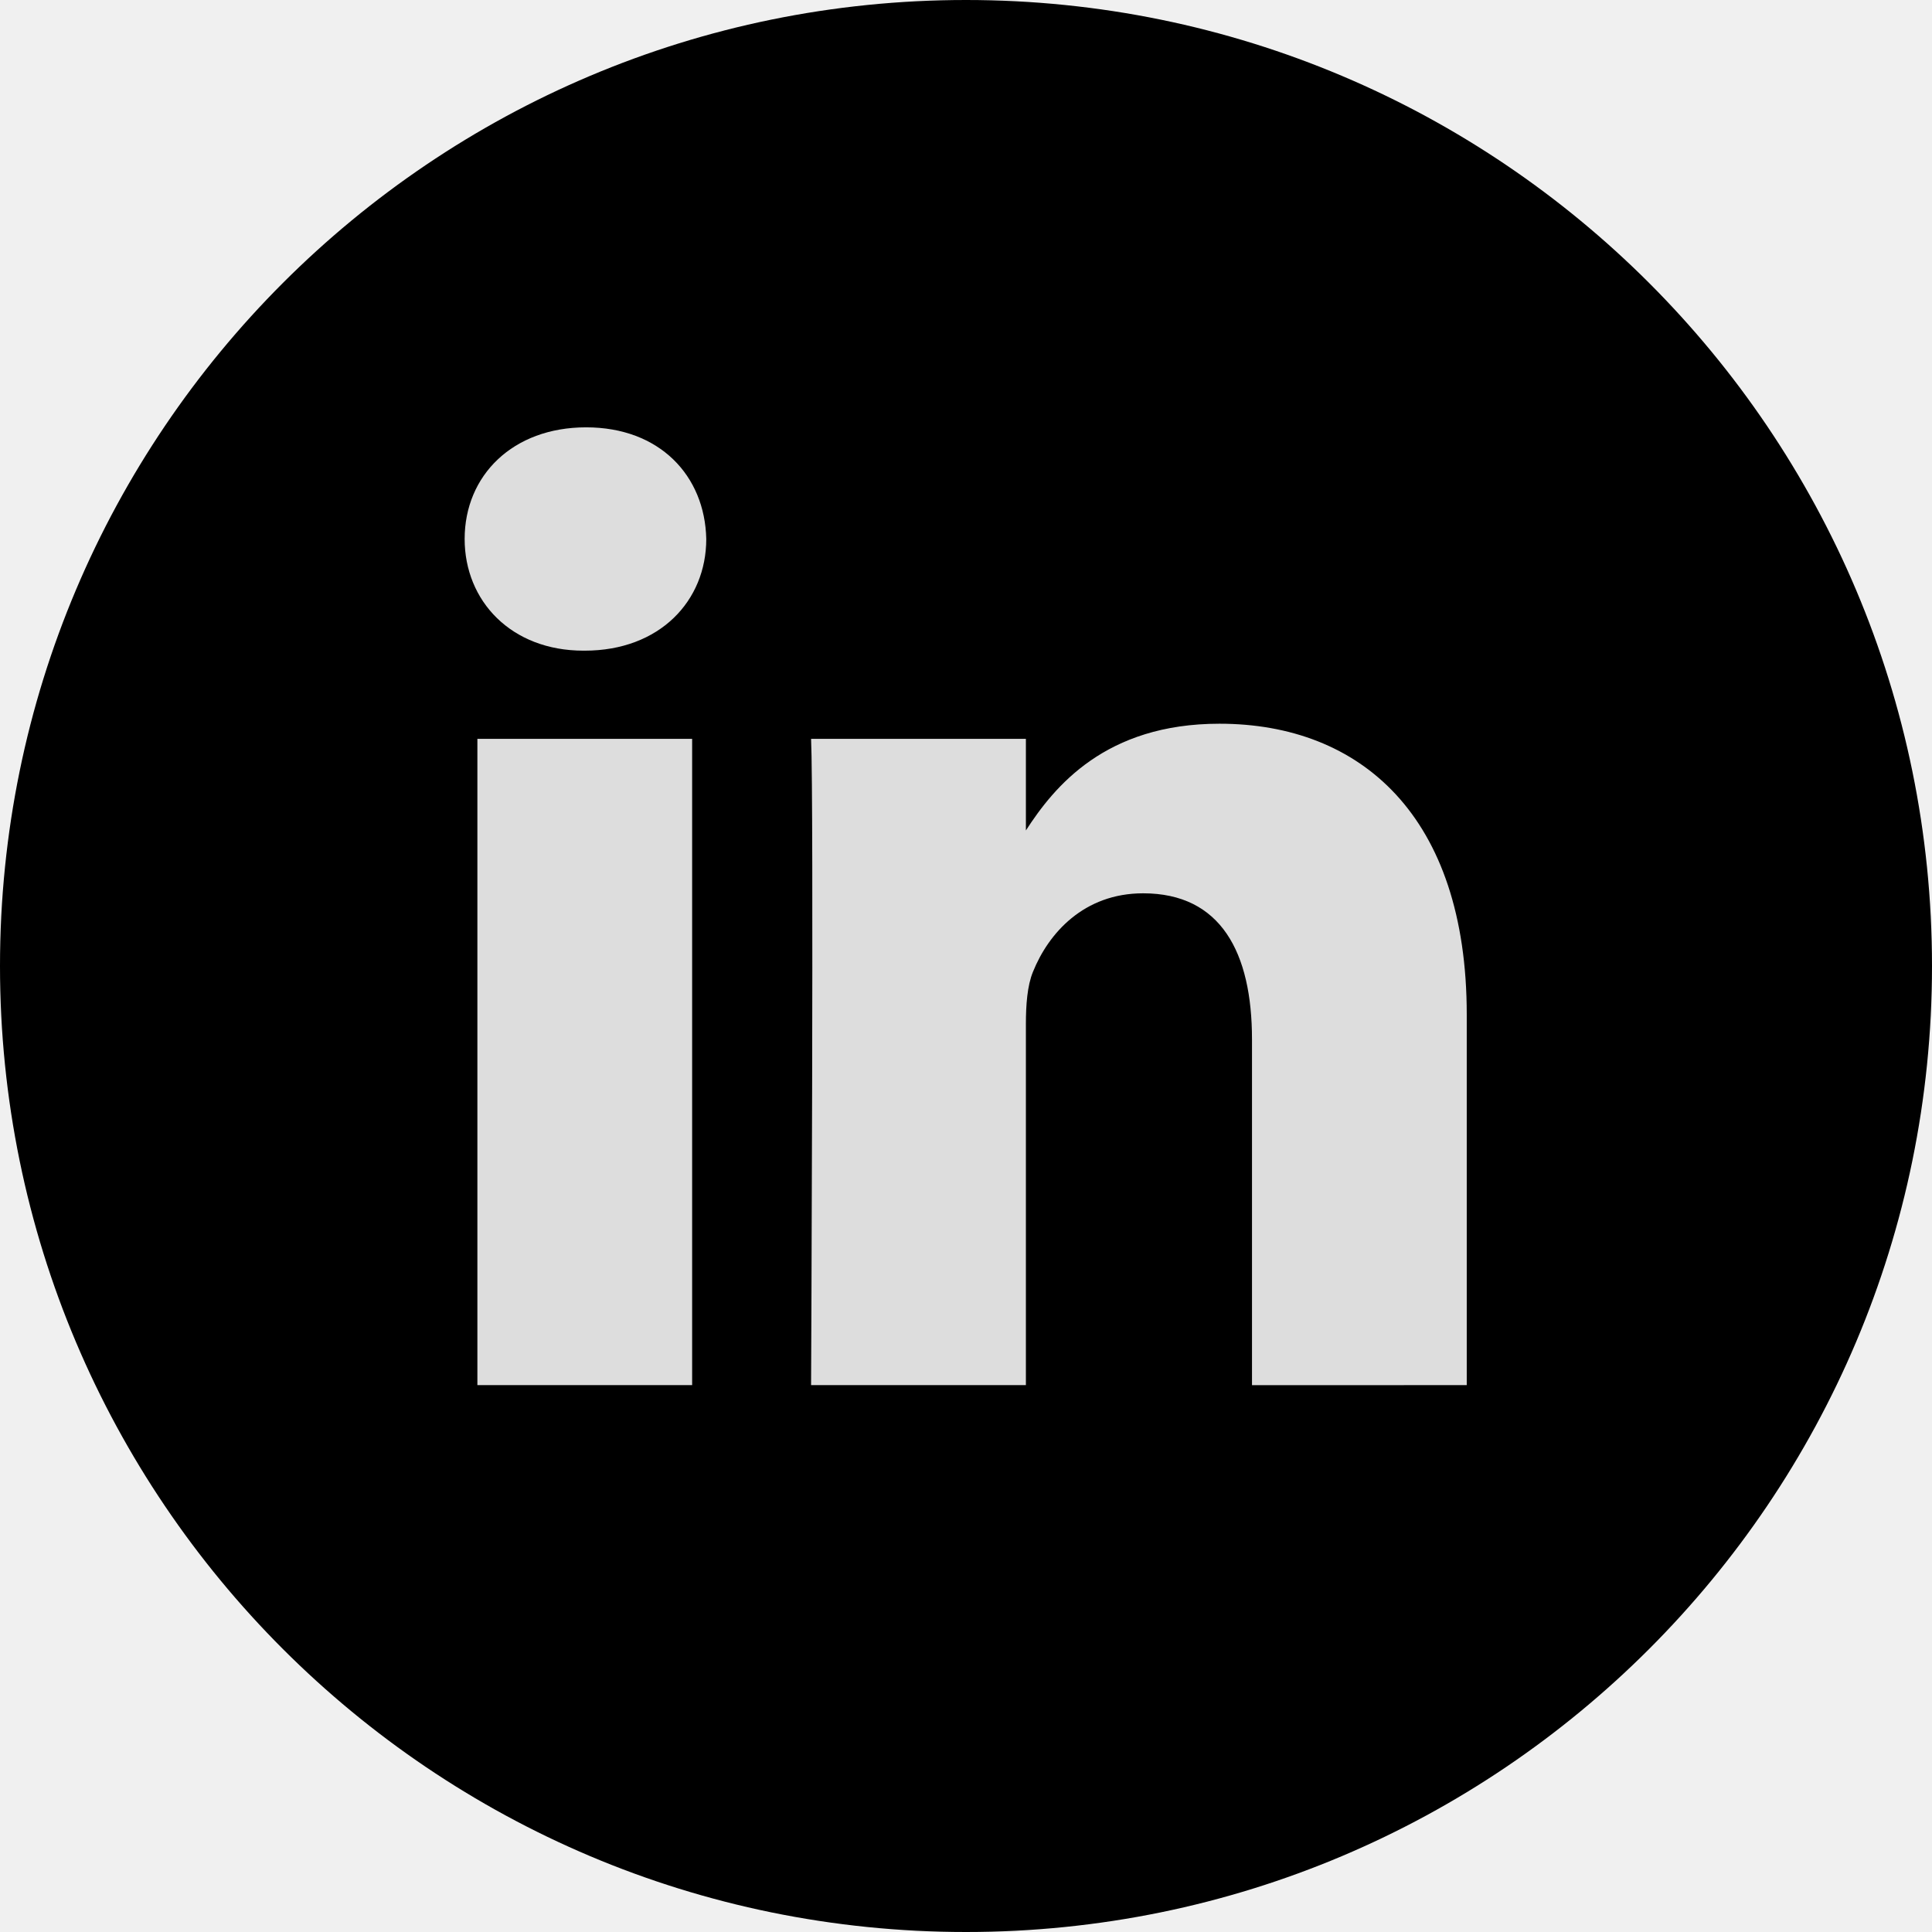
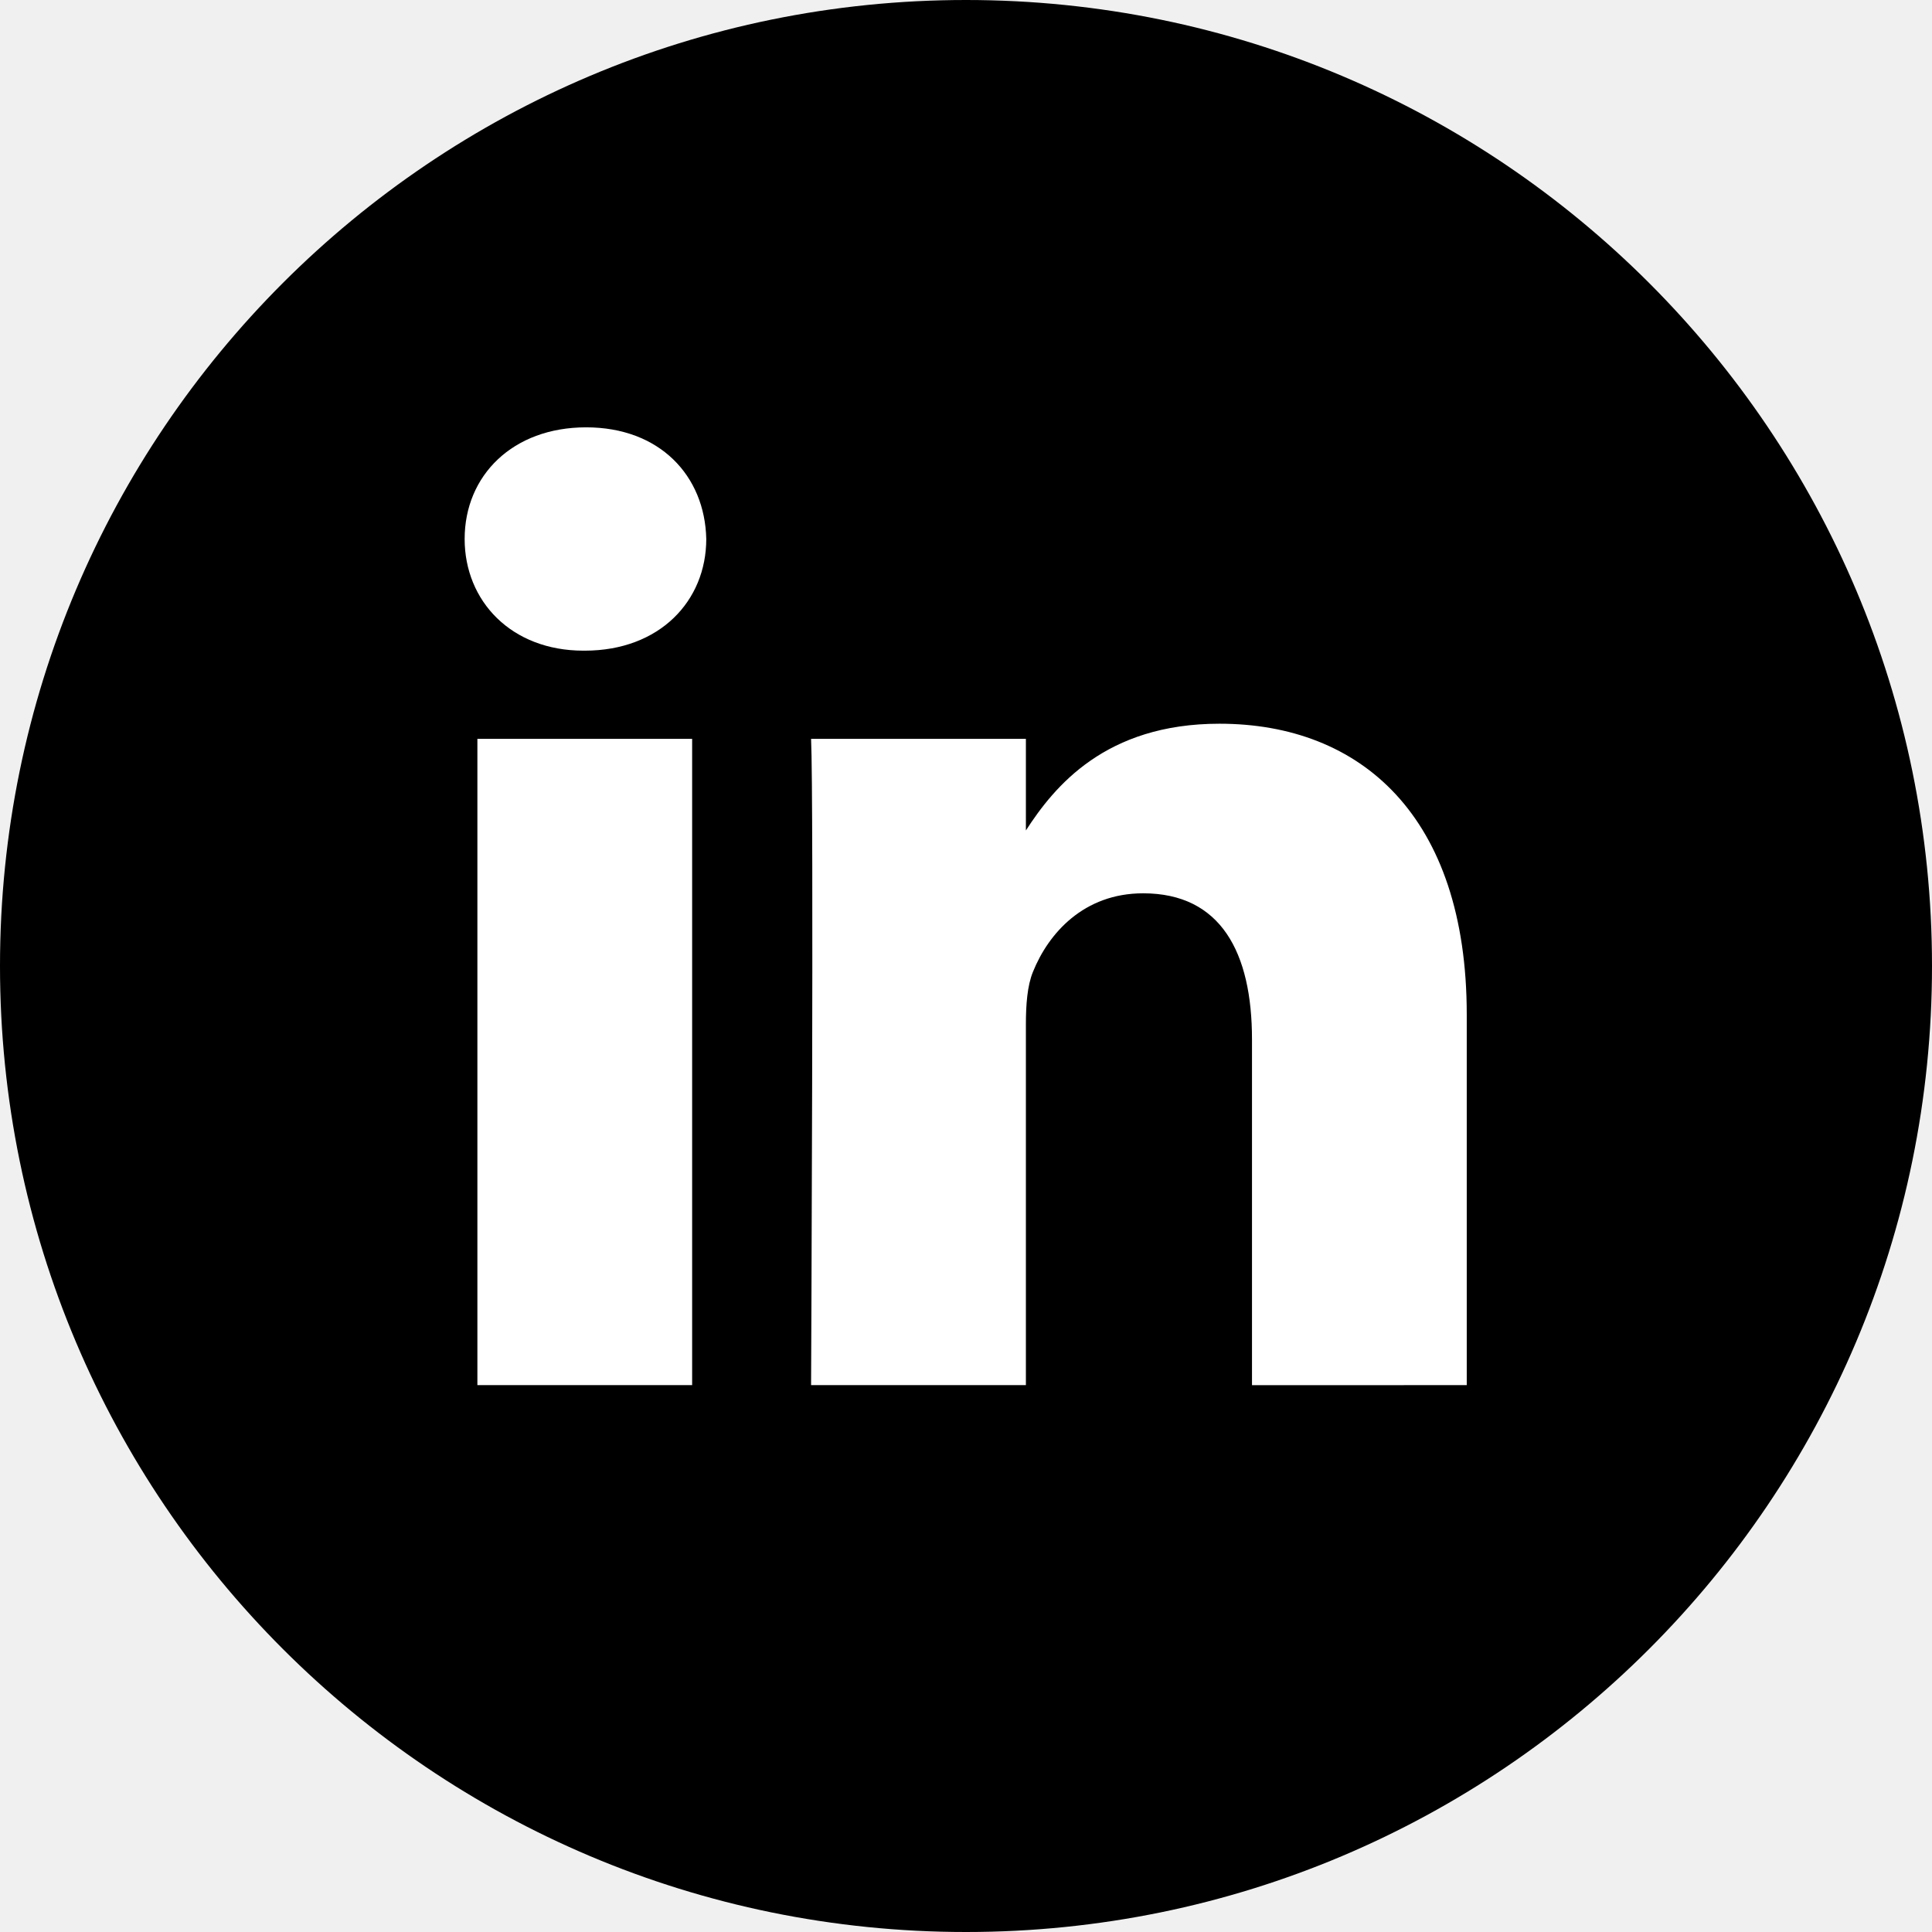
<svg xmlns="http://www.w3.org/2000/svg" enable-background="new 0 0 32 32" version="1.1" viewBox="0 0 32 32" xml:space="preserve">
  <g id="Flat_copy">
    <g>
      <path d="M16,0C7.163,0,0,7.163,0,16c0,8.836,7.163,16,16,16s16-7.164,16-16C32,7.163,24.837,0,16,0z" fill="#000000" />
    </g>
-     <path d="M24.294,22.942v-6.137c0-3.288-1.755-4.818-4.096-4.818c-1.889,0-2.735,1.039-3.206,1.768v-1.517h-3.558   c0.047,1.005,0,10.704,0,10.704h3.558v-5.978c0-0.319,0.023-0.639,0.117-0.867c0.257-0.639,0.842-1.301,1.825-1.301   c1.288,0,1.803,0.981,1.803,2.42v5.727L24.294,22.942L24.294,22.942z M9.685,10.777c1.24,0,2.013-0.823,2.013-1.85   c-0.023-1.05-0.773-1.849-1.99-1.849S7.696,7.877,7.696,8.927c0,1.028,0.772,1.85,1.967,1.85H9.685z M11.464,22.942V12.238H7.907   v10.704H11.464z" fill="#ddd" />
+     <path d="M24.294,22.942v-6.137c0-3.288-1.755-4.818-4.096-4.818c-1.889,0-2.735,1.039-3.206,1.768v-1.517h-3.558   c0.047,1.005,0,10.704,0,10.704h3.558v-5.978c0-0.319,0.023-0.639,0.117-0.867c0.257-0.639,0.842-1.301,1.825-1.301   c1.288,0,1.803,0.981,1.803,2.42v5.727L24.294,22.942L24.294,22.942z M9.685,10.777c1.24,0,2.013-0.823,2.013-1.85   c-0.023-1.05-0.773-1.849-1.99-1.849S7.696,7.877,7.696,8.927c0,1.028,0.772,1.85,1.967,1.85H9.685z M11.464,22.942V12.238H7.907   v10.704H11.464z" fill="#ffffff" />
  </g>
</svg>
